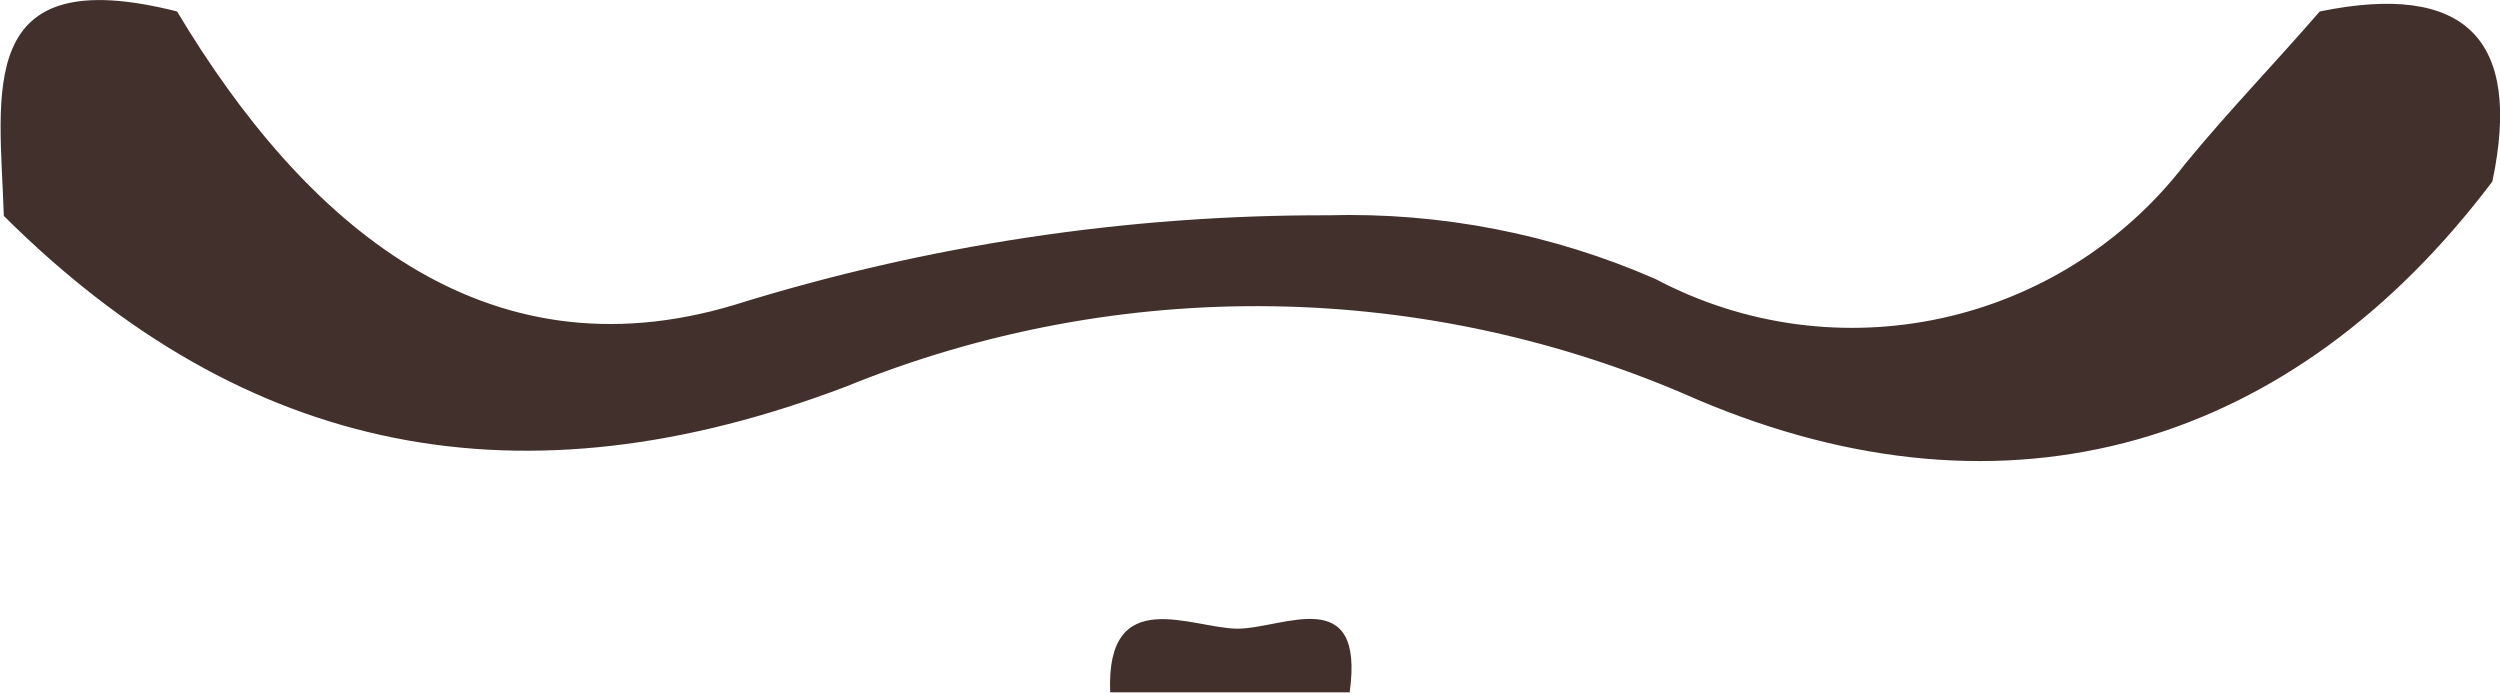
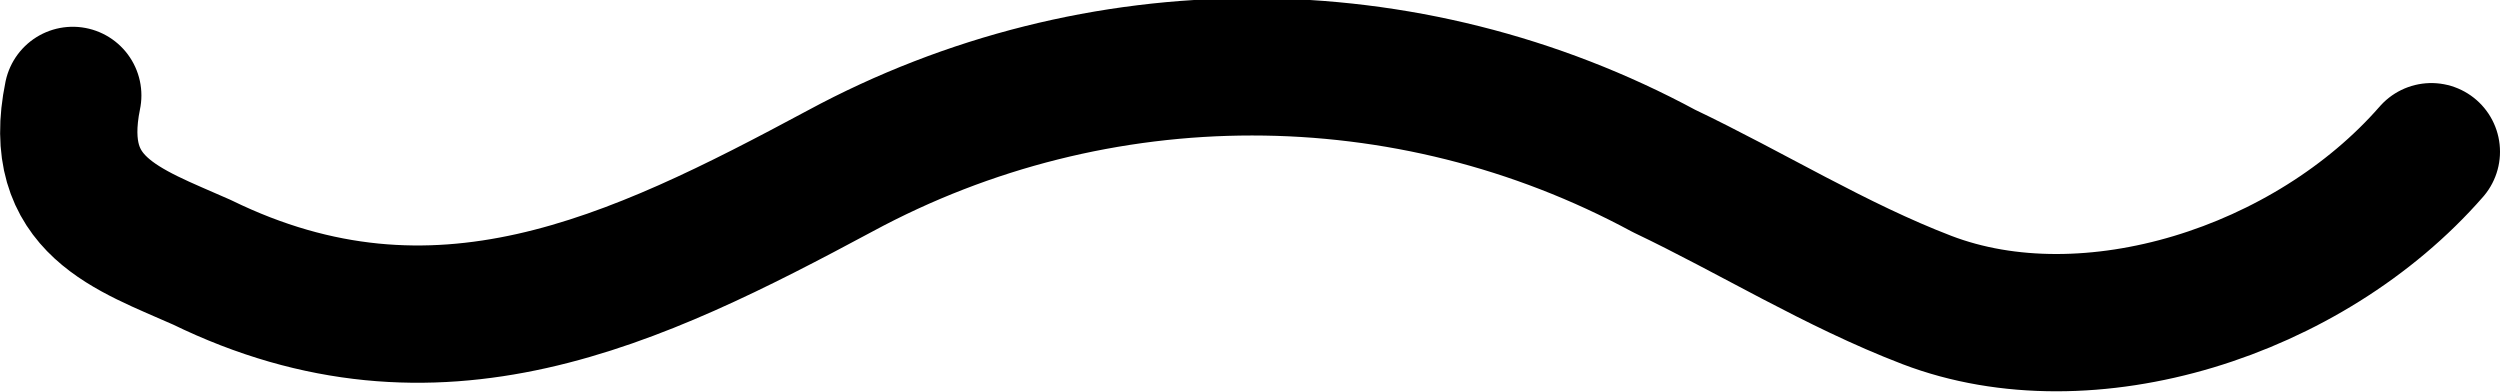
- <svg xmlns="http://www.w3.org/2000/svg" viewBox="0 0 39.25 10.87">
+ <svg xmlns="http://www.w3.org/2000/svg" viewBox="0 0 36.42 5.7">
  <g>
-     <path d="M2.78.18c2,3.34,4.83,5.78,8.74,4.61a31.09,31.09,0,0,1,9.33-1.41,12,12,0,0,1,5.14,1,6.6,6.6,0,0,0,8.32-1.81C35,1.73,35.71,1,36.42.18q3.42-.7,2.71,2.67C36,7,31.55,8.36,26.64,6.27a17.07,17.07,0,0,0-13.36-.2C8.2,8,3.87,7.18.06,3.39,0,1.46-.42-.63,2.78.18Z" style="fill:#41302c" />
-     <path d="M17.43,10.87c-.07-1.72,1.29-1,2-1s2-.73,1.76,1Z" style="fill:#41302c" />
+     <path d="M35.42,2.21c-1.79,2.05-5,3.06-7.35,2.16-1.33-.51-2.55-1.27-3.83-1.88a12.63,12.63,0,0,0-12,0c-3,1.61-5.88,3-9.3,1.33C1.86,3.34.73,3,1.06,1.39" style="fill:none;stroke:#000;stroke-linecap:round;stroke-linejoin:round;stroke-width:2px" />
  </g>
</svg>
